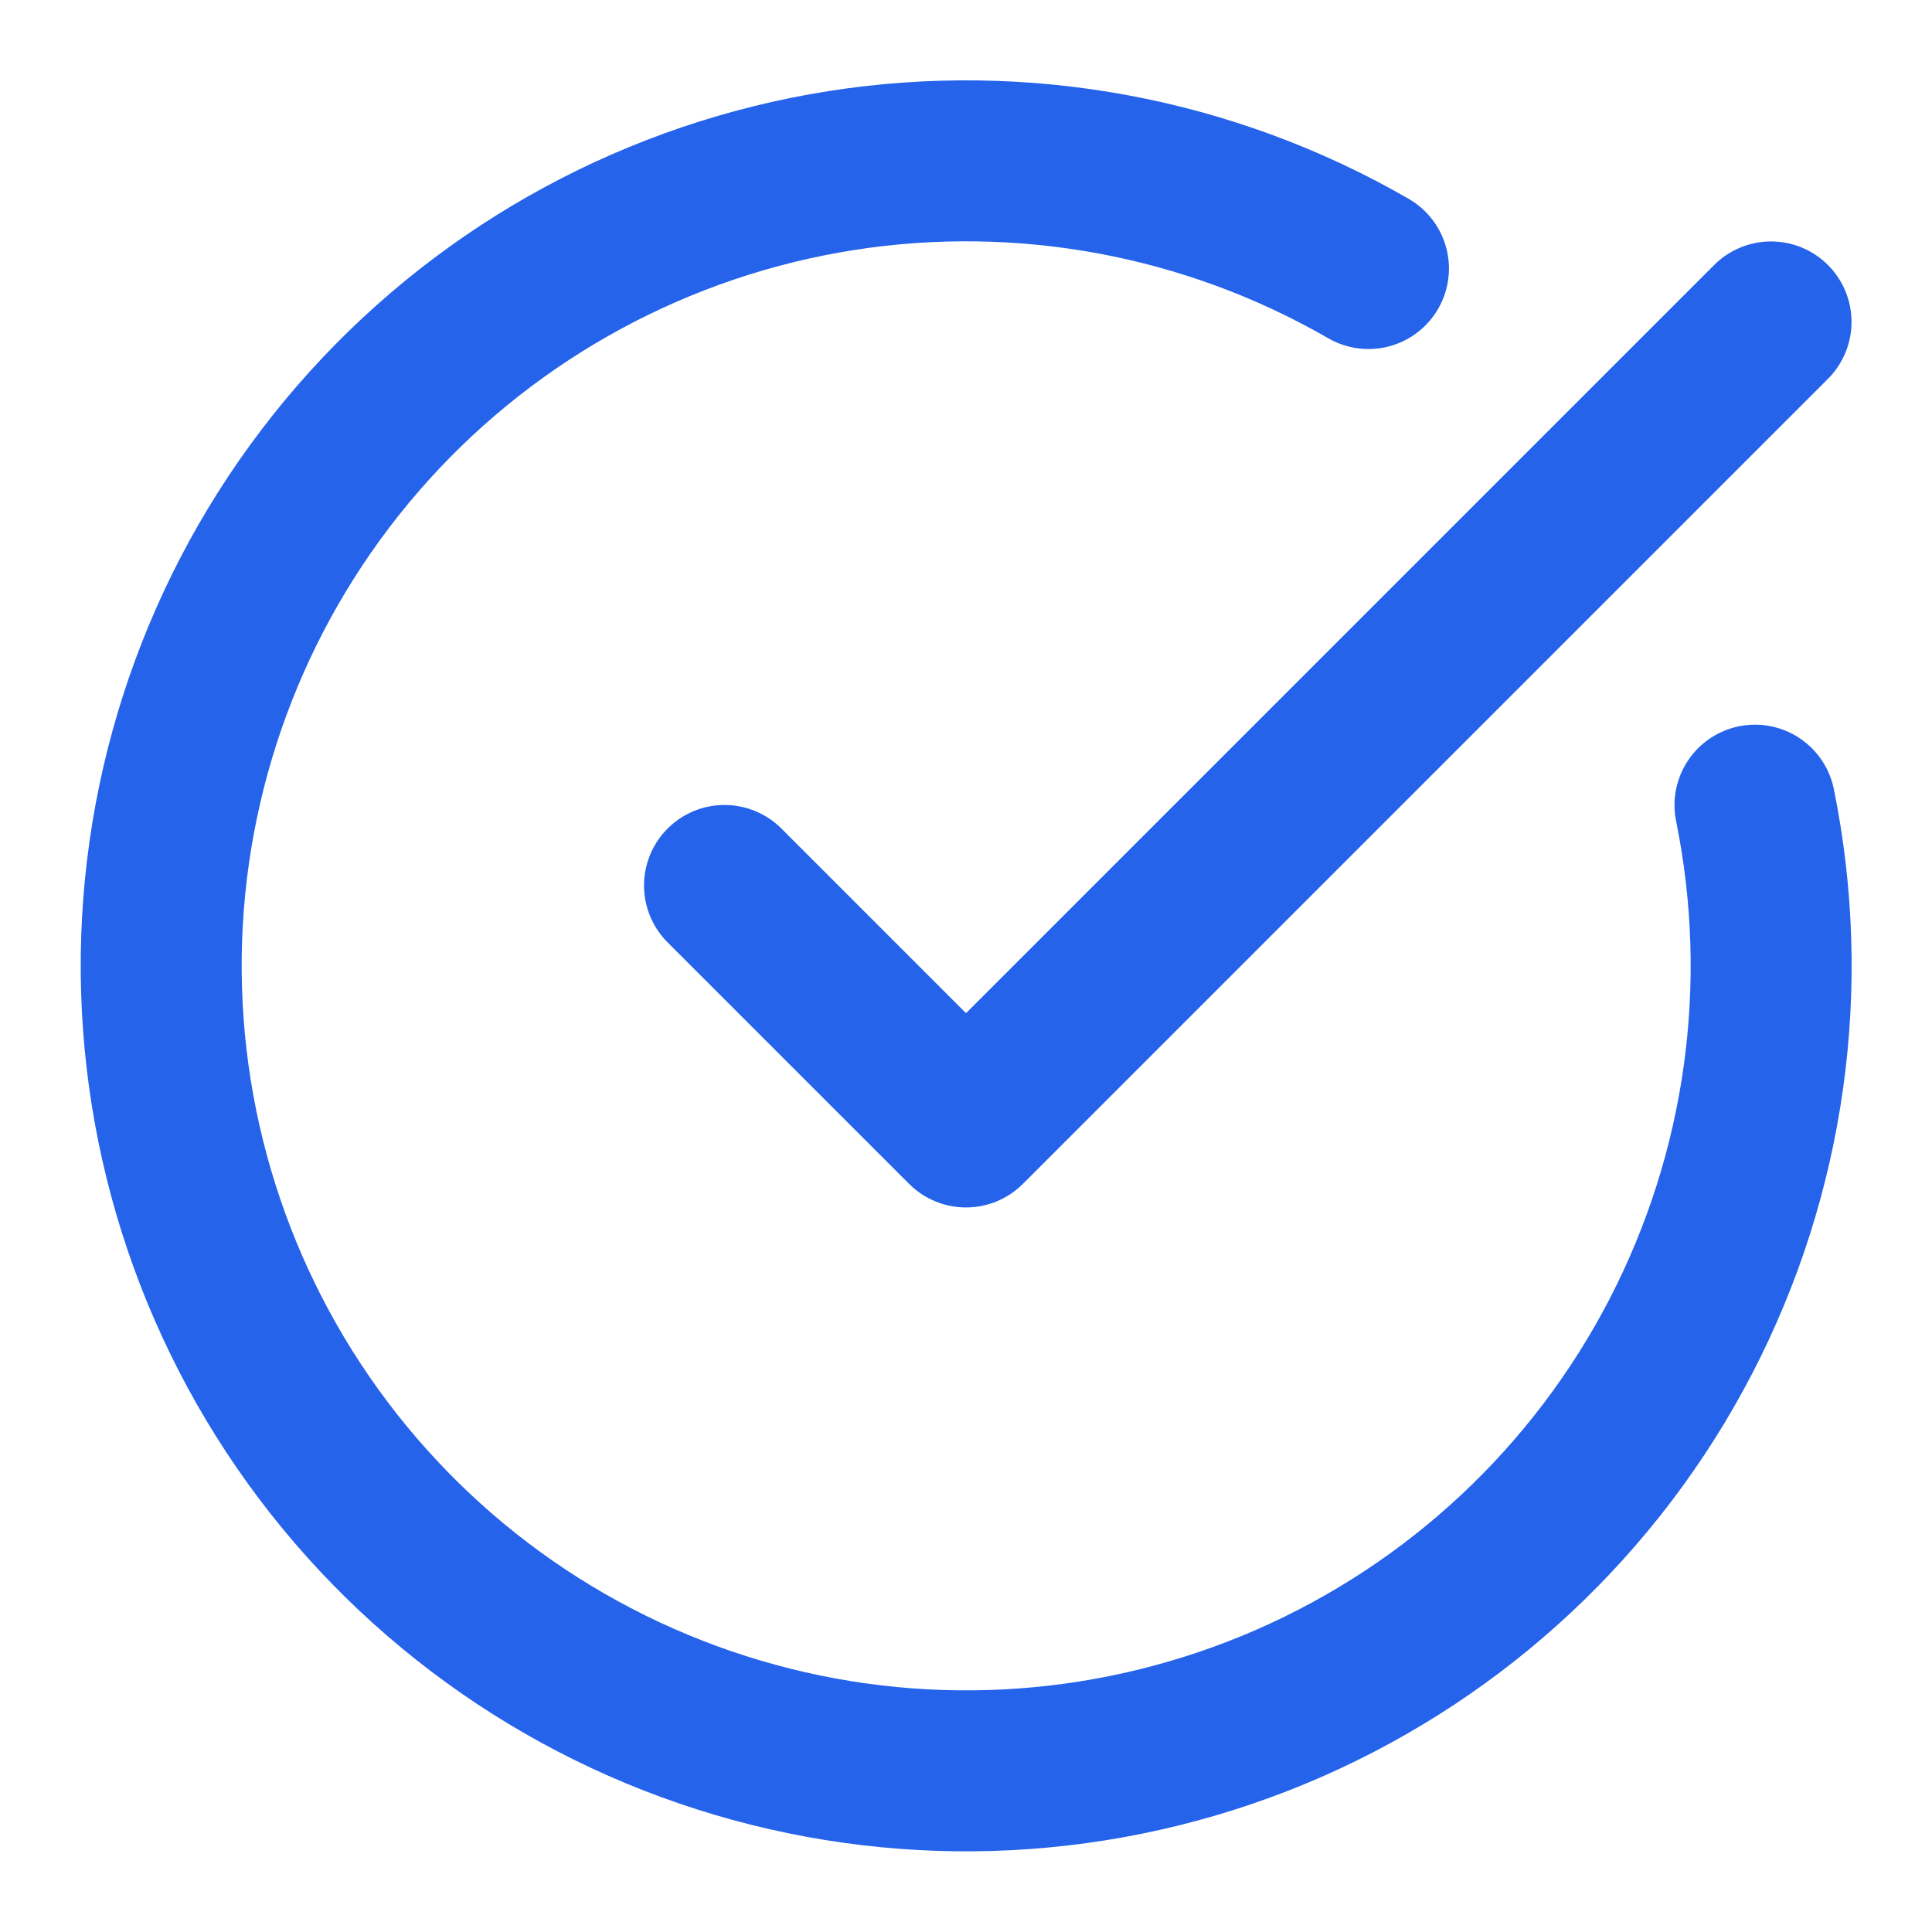
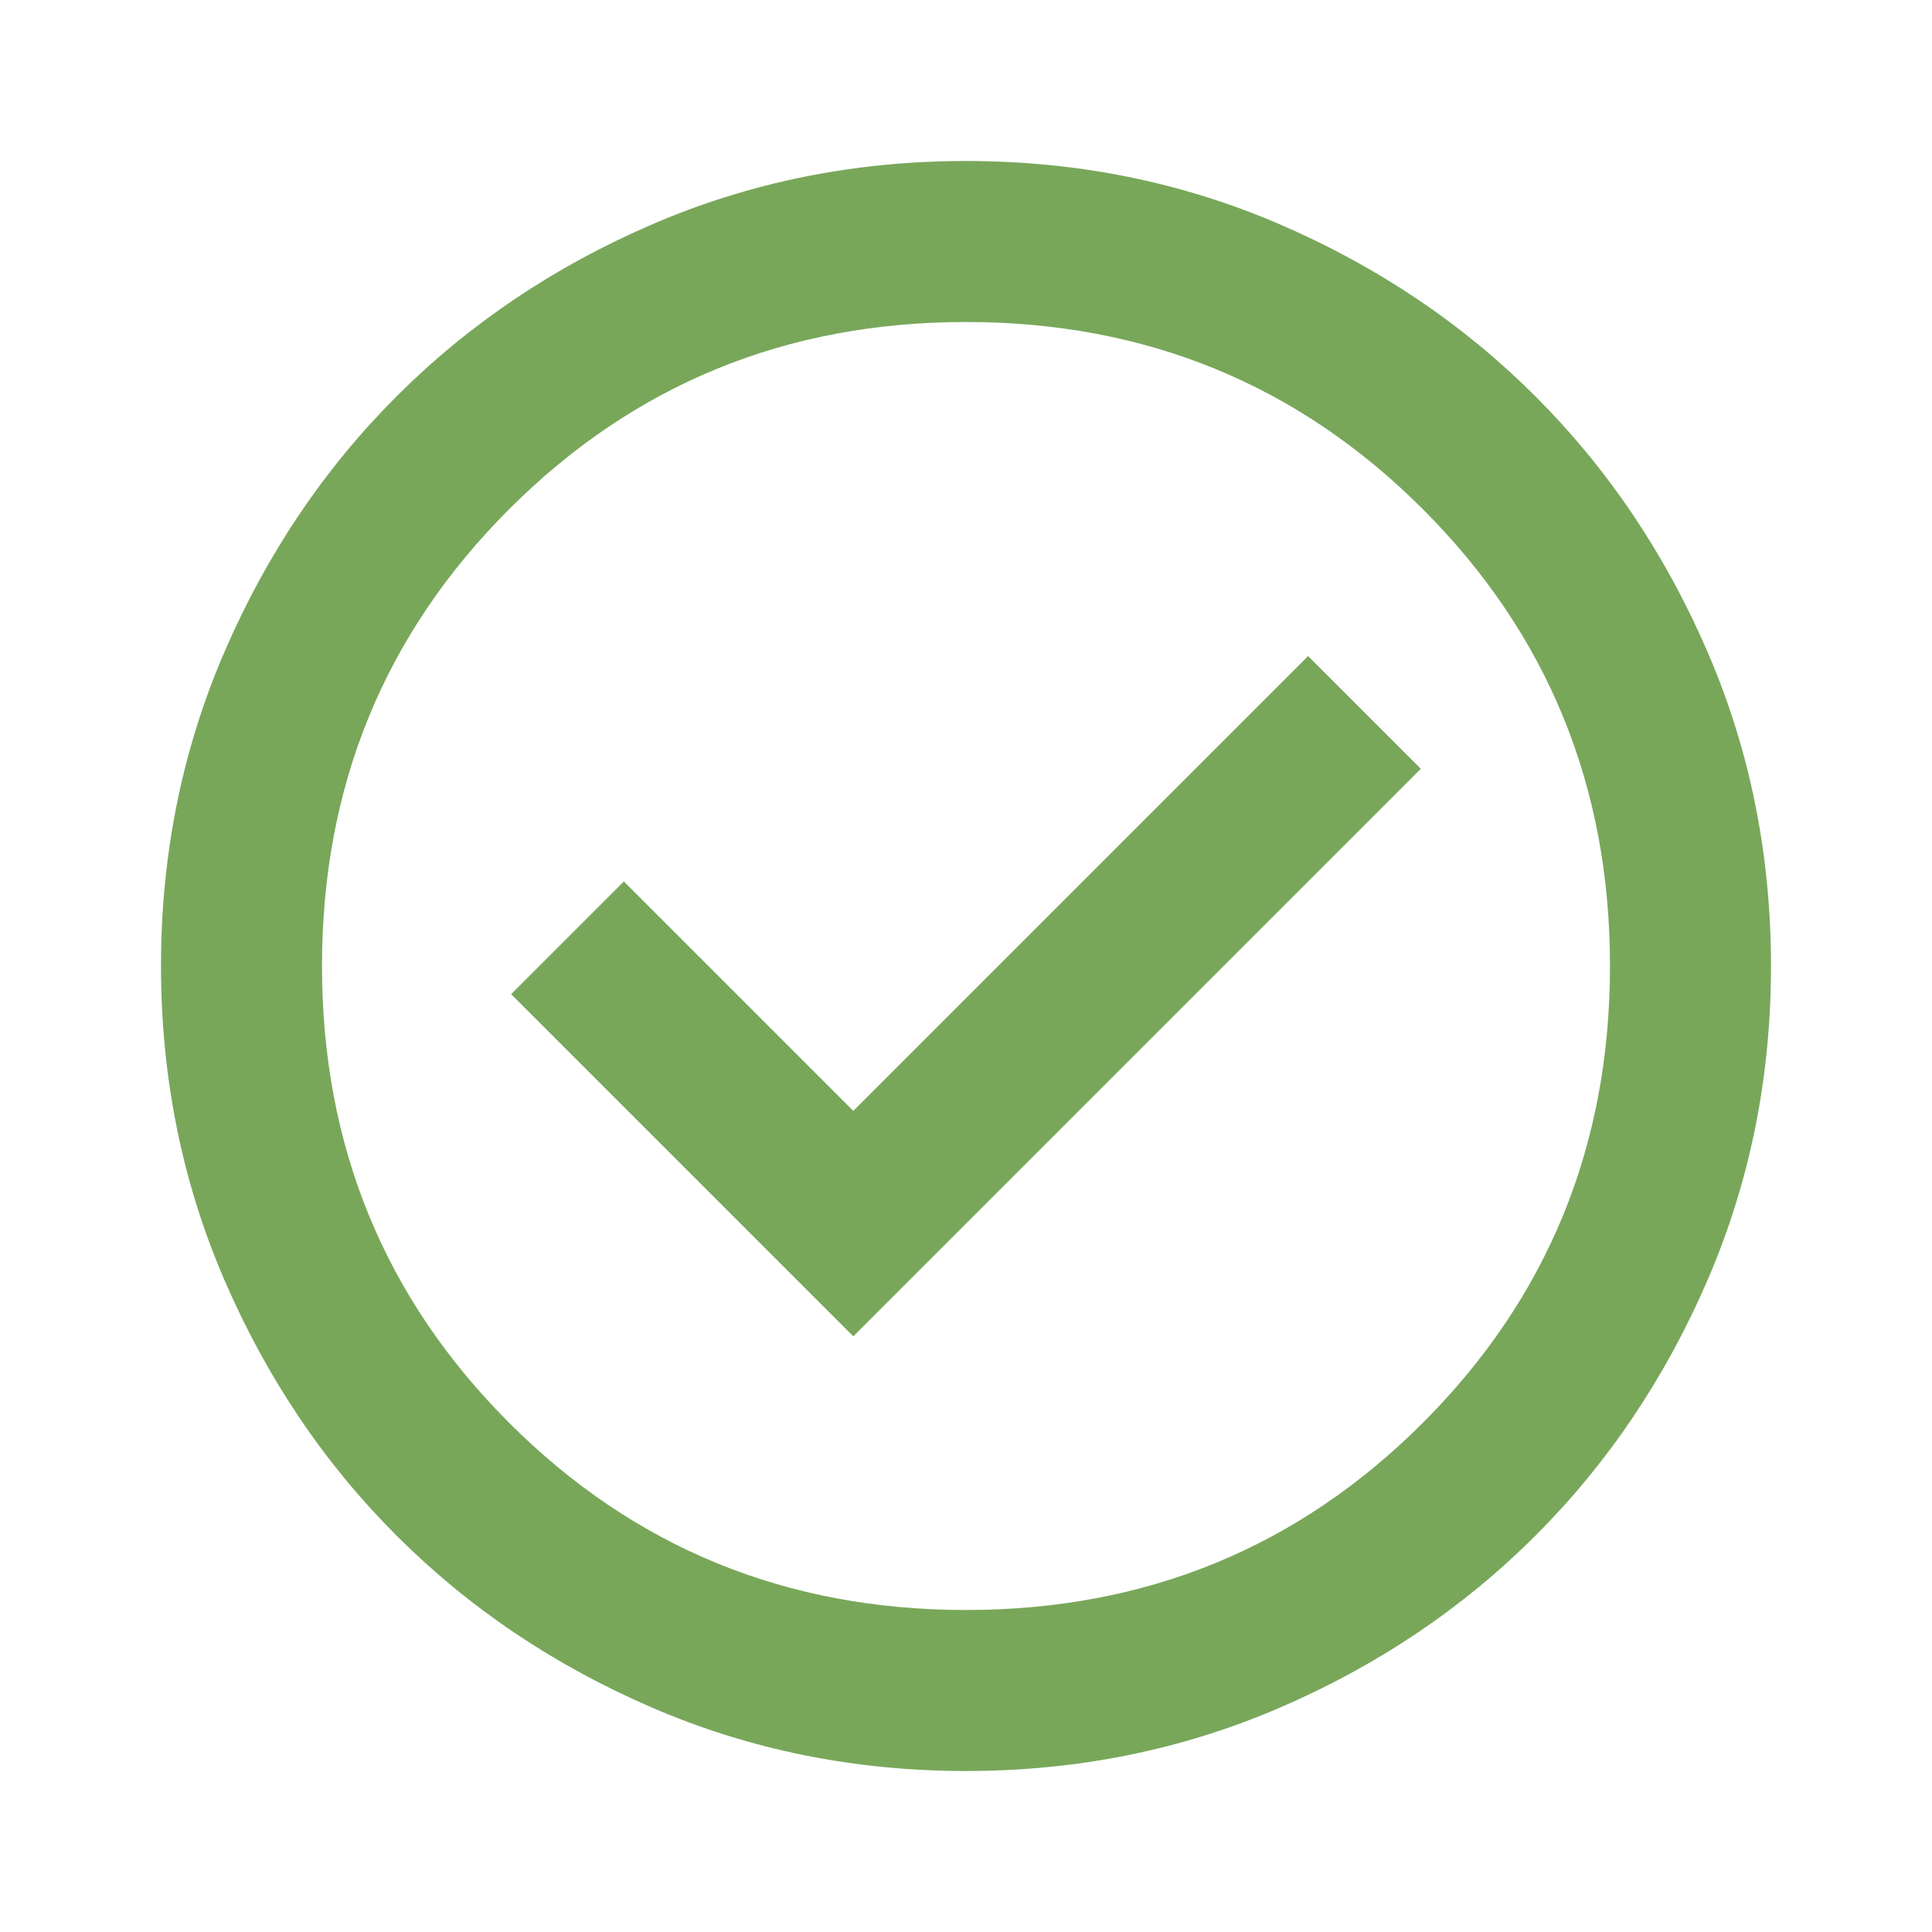
- <svg xmlns="http://www.w3.org/2000/svg" width="16" height="16" viewBox="0 0 16 16" fill="none">
-   <path d="M14.534 6.668C14.838 8.162 14.621 9.715 13.919 11.069C13.217 12.422 12.072 13.494 10.675 14.106C9.278 14.717 7.714 14.832 6.243 14.429C4.772 14.027 3.484 13.133 2.592 11.895C1.701 10.658 1.261 9.152 1.345 7.63C1.43 6.107 2.033 4.66 3.056 3.528C4.078 2.397 5.458 1.651 6.964 1.413C8.47 1.176 10.013 1.462 11.333 2.224" stroke="#2563EB" stroke-width="1.333" stroke-linecap="round" stroke-linejoin="round" />
-   <path d="M6 7.333L8 9.333L14.667 2.666" stroke="#2563EB" stroke-width="1.333" stroke-linecap="round" stroke-linejoin="round" />
+ <svg xmlns="http://www.w3.org/2000/svg" height="24px" viewBox="0 -960 960 960" width="24px" fill="#78A75A">
+   <path d="m424-296 282-282-56-56-226 226-114-114-56 56 170 170Zm56 216q-83 0-156-31.5T197-197q-54-54-85.5-127T80-480q0-83 31.5-156T197-763q54-54 127-85.5T480-880q83 0 156 31.5T763-763q54 54 85.5 127T880-480q0 83-31.5 156T763-197q-54 54-127 85.5T480-80Zm0-80q134 0 227-93t93-227q0-134-93-227t-227-93q-134 0-227 93t-93 227q0 134 93 227t227 93Zm0-320Z" />
</svg>
